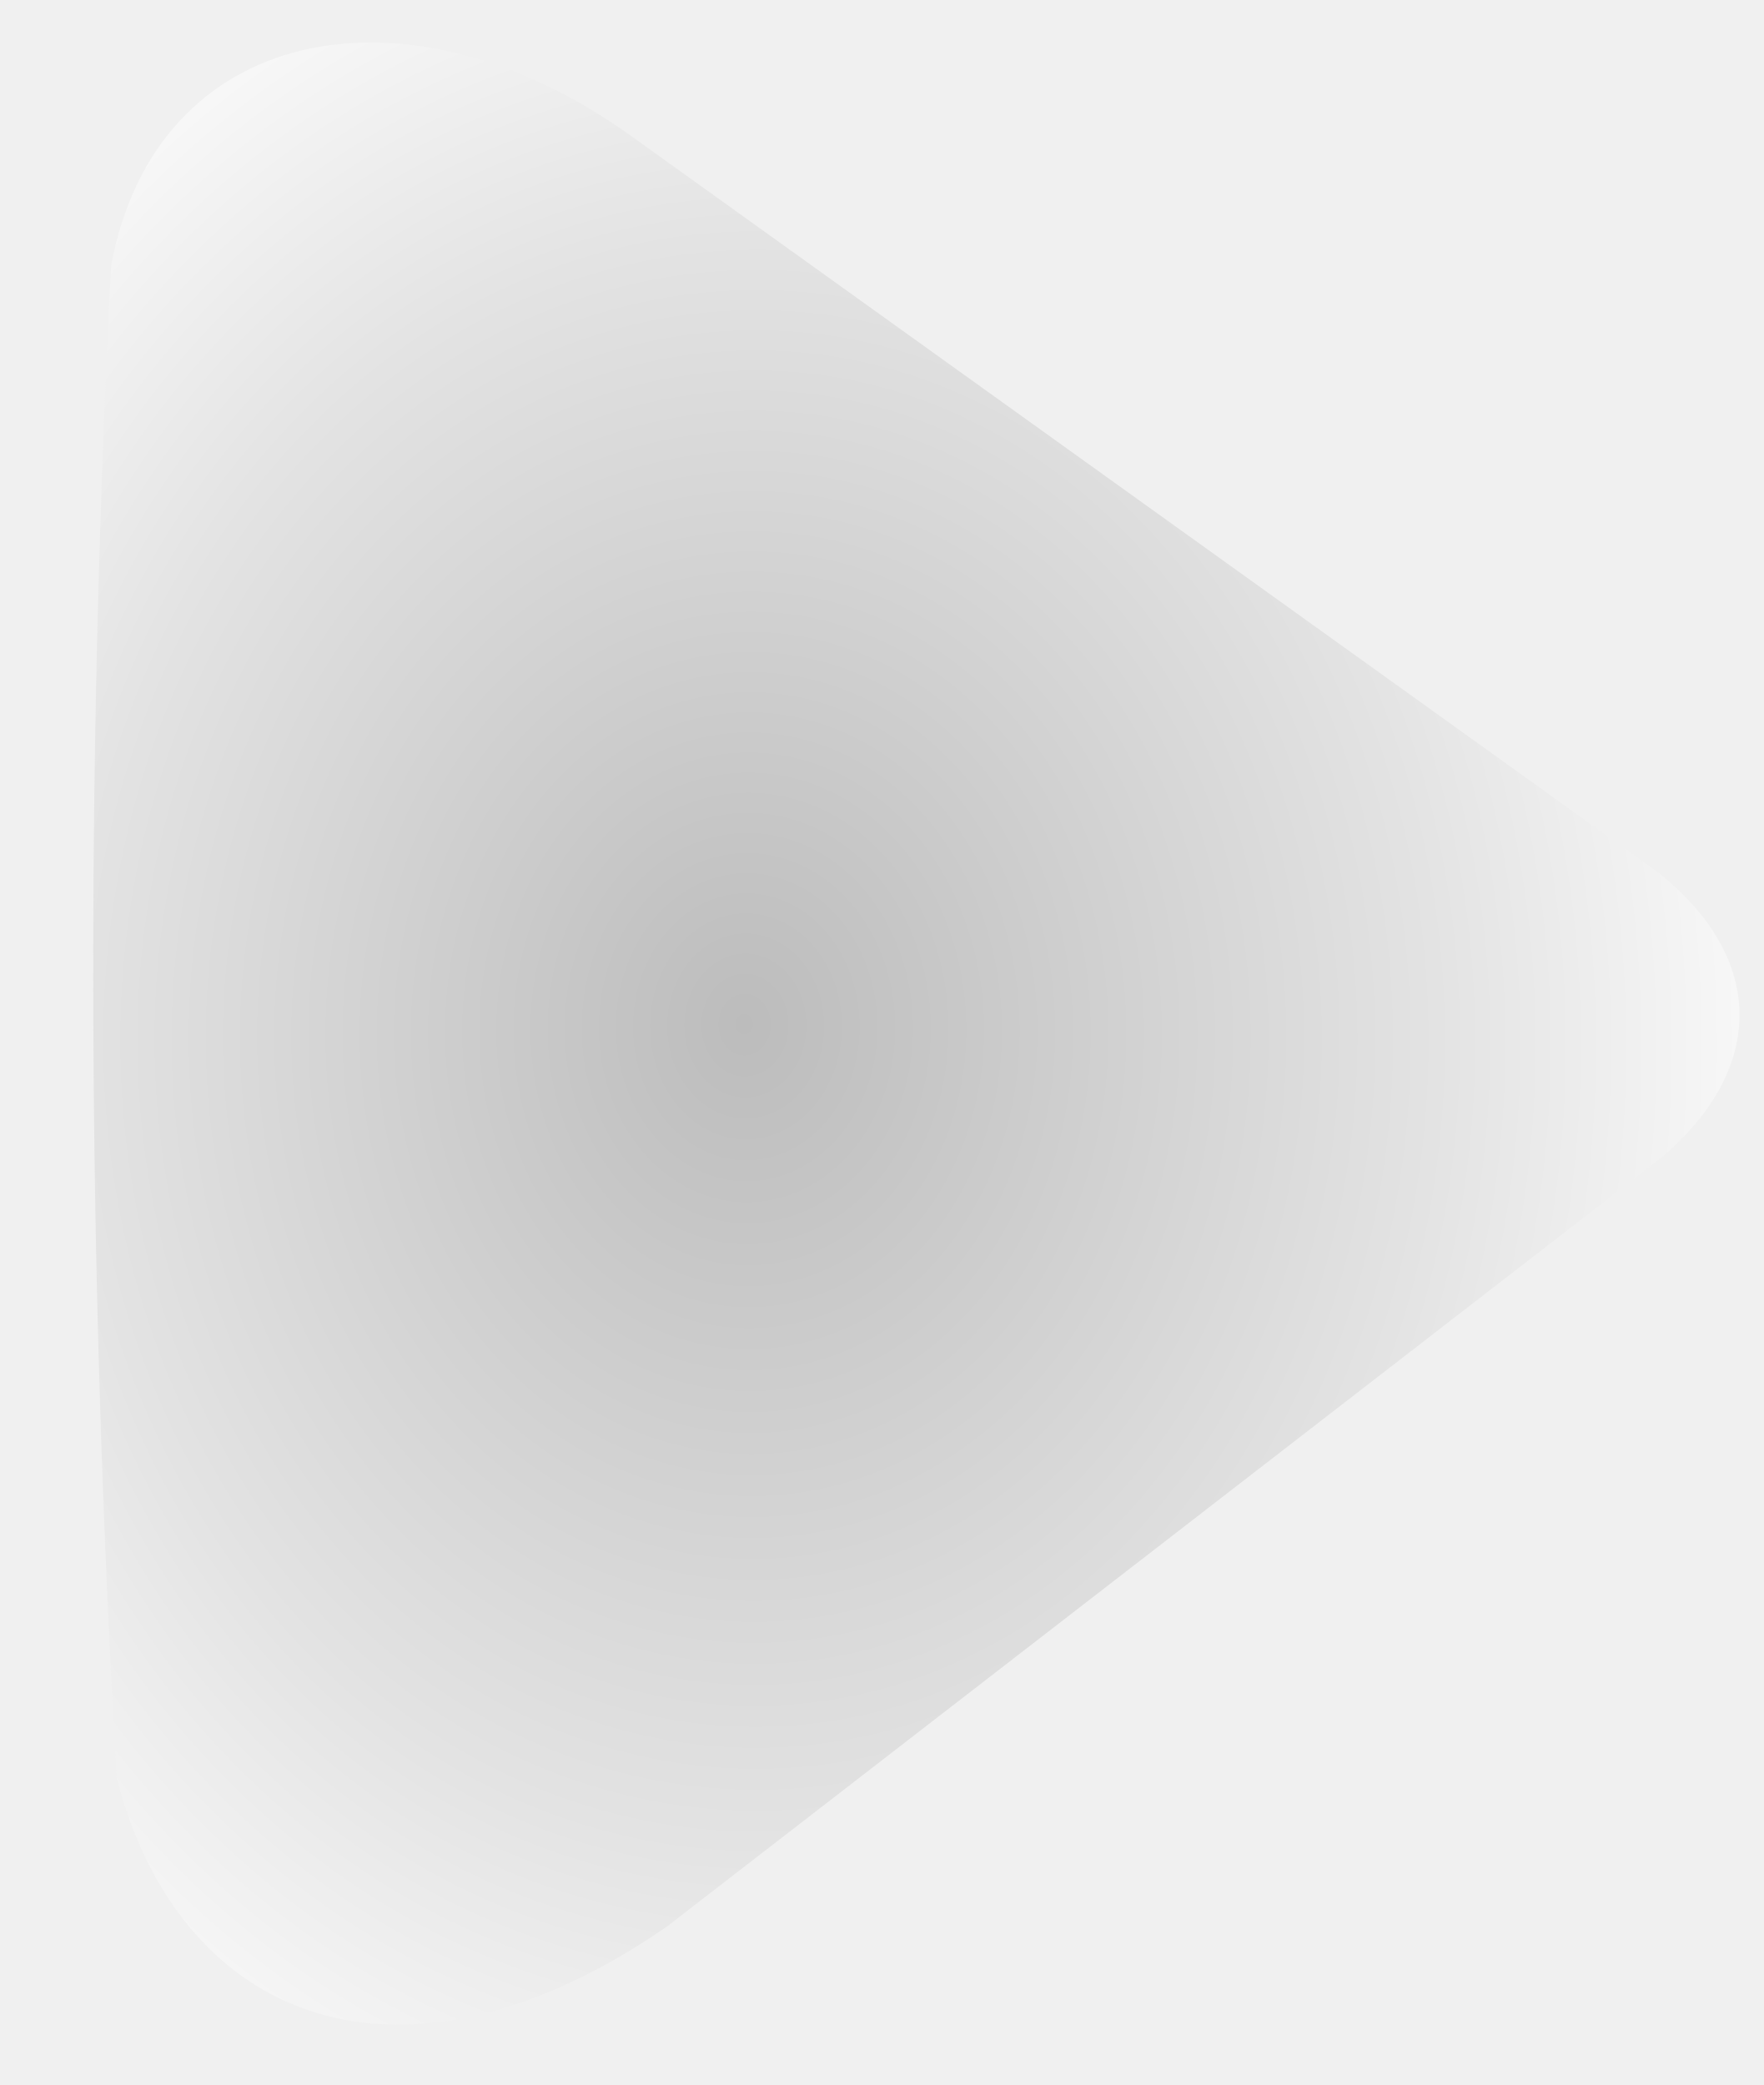
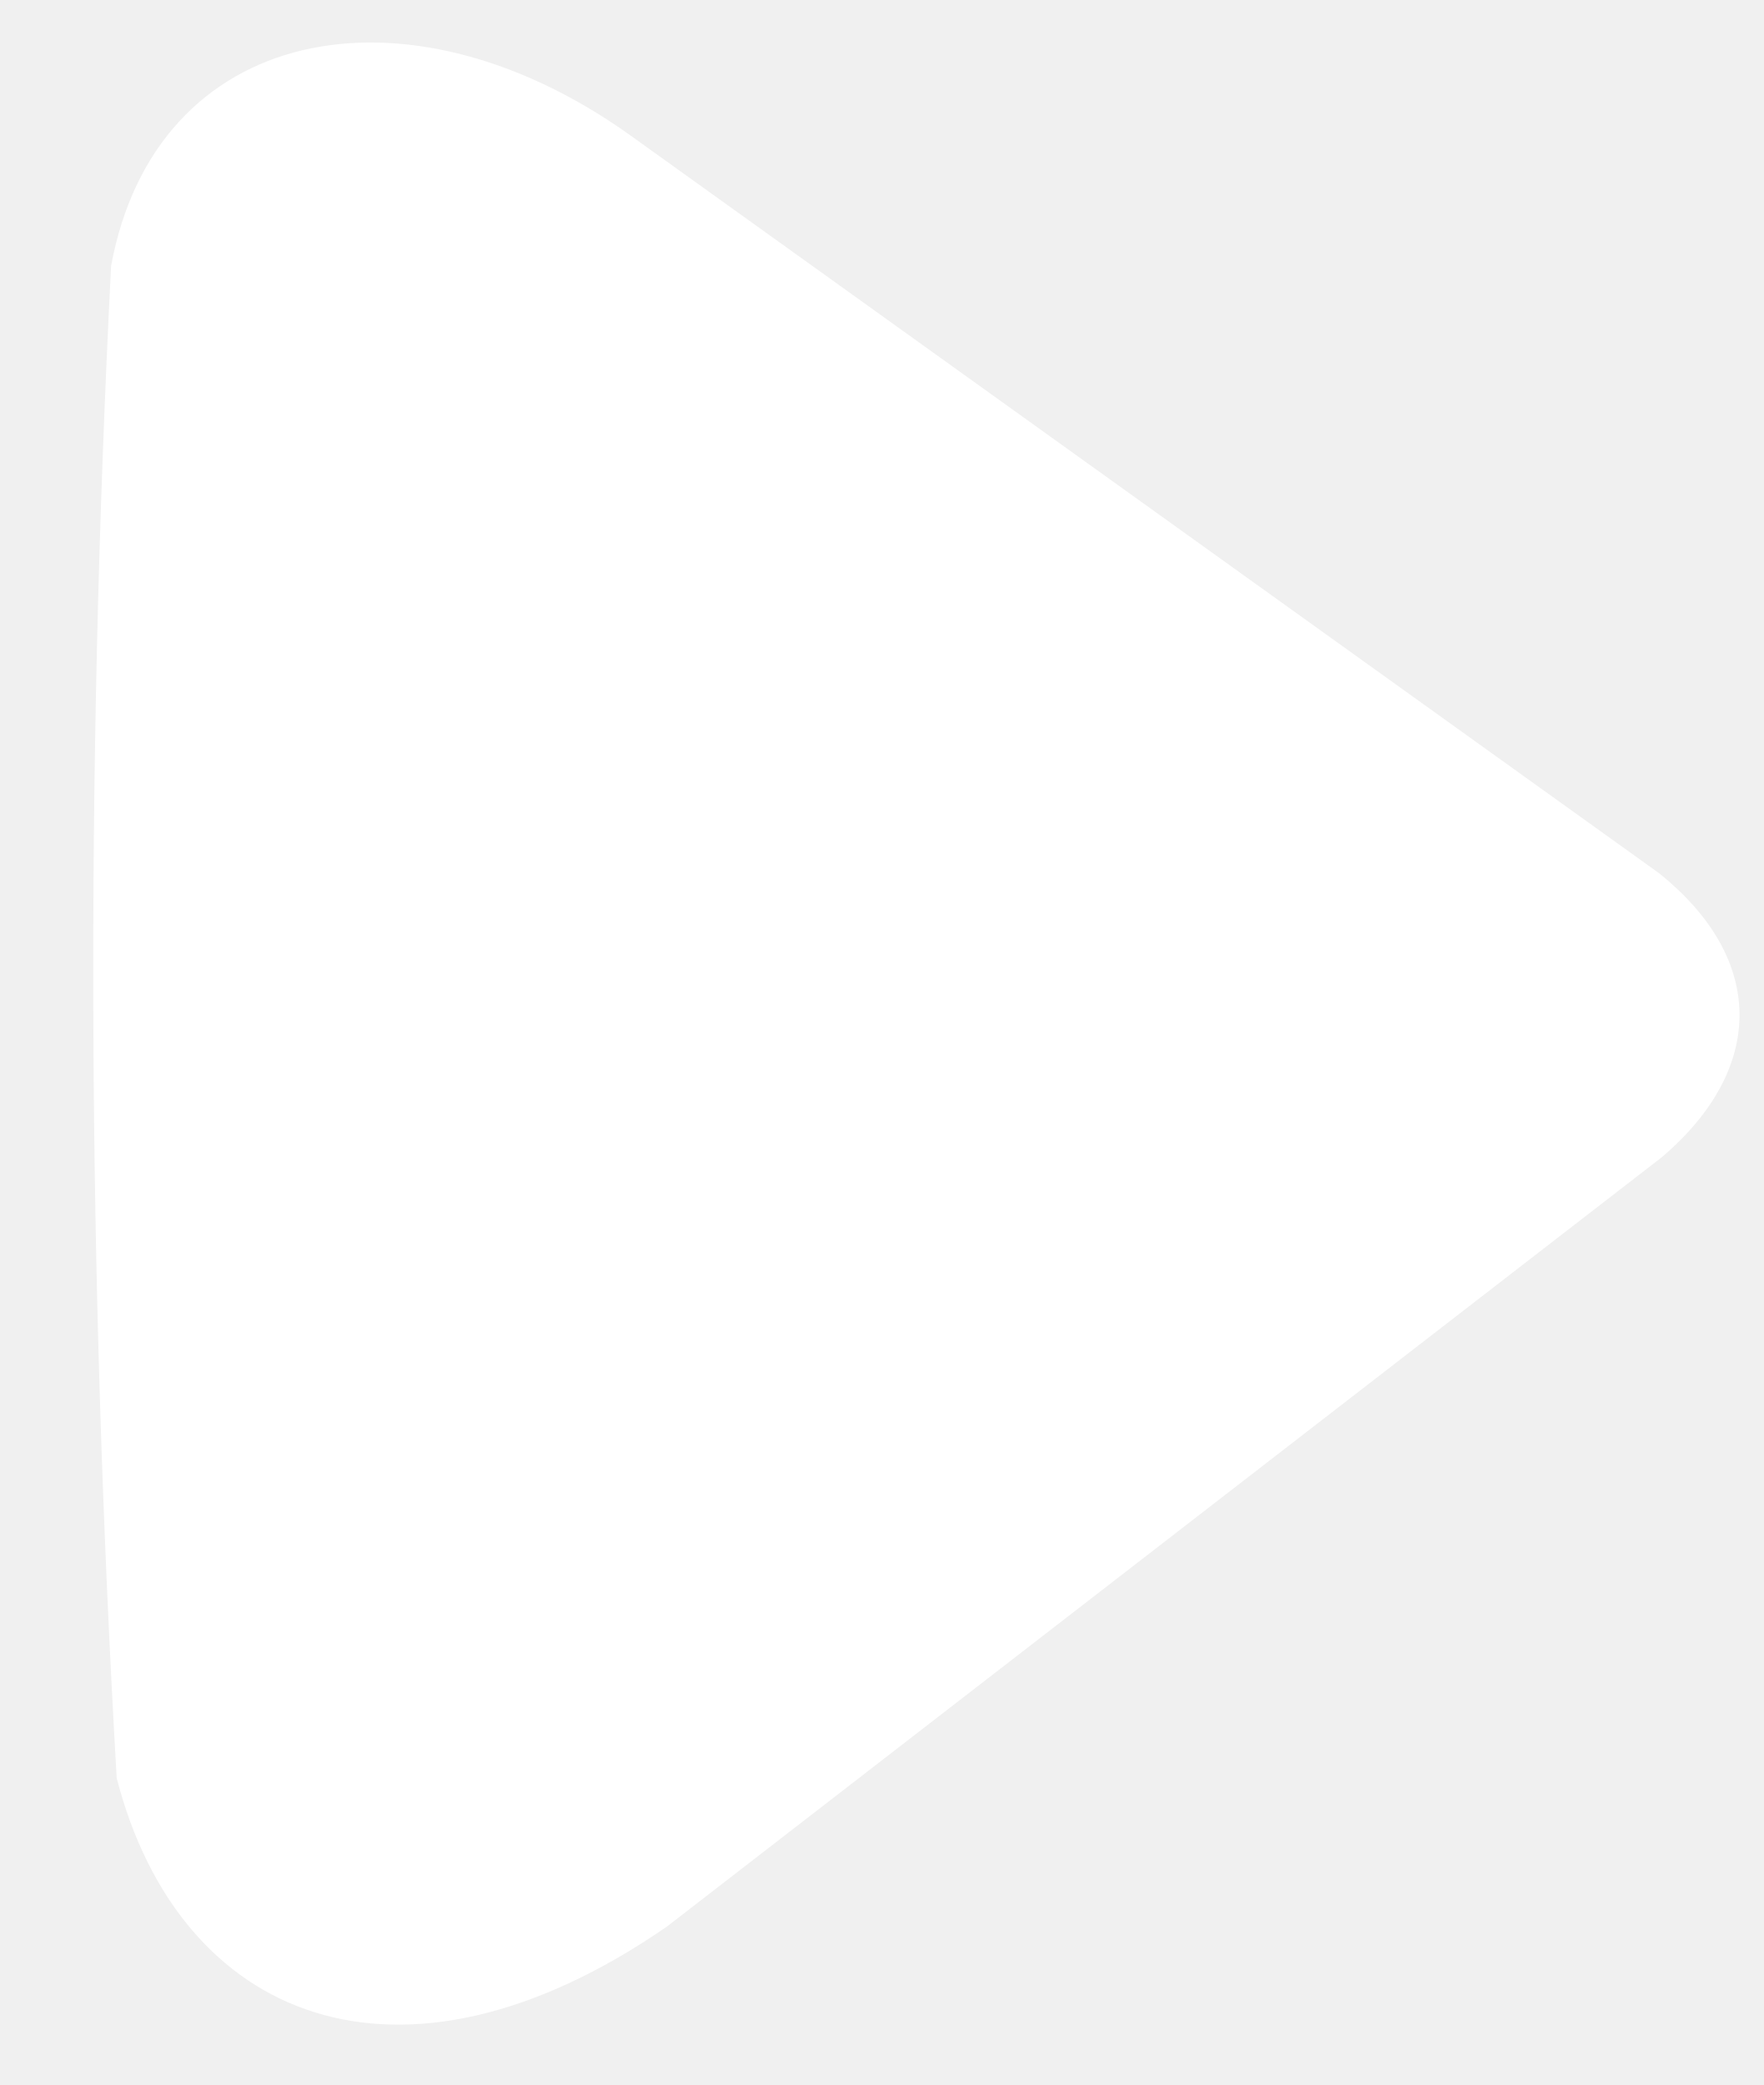
<svg xmlns="http://www.w3.org/2000/svg" width="309.096pt" height="365.472pt" viewBox="0 0 309.096 365.472">
-   <defs>
-     <radialGradient id="gradient0" gradientUnits="objectBoundingBox" cx="0.409" cy="0.509" fx="0.396" fy="0.495" r="0.661" spreadMethod="pad">
-       <stop stop-color="#bcbcbc" offset="0" stop-opacity="1" />
-       <stop stop-color="#e3e3e3" offset="0.621" stop-opacity="1" />
-       <stop stop-color="#ffffff" offset="1" stop-opacity="1" />
-     </radialGradient>
-   </defs>
-   <path id="shape0" transform="matrix(36.35255 0 0 36.35255 16.34736 7.462152)" fill="url(#gradient0)" fill-rule="evenodd" stroke-opacity="0" stroke="#000000" stroke-width="0" stroke-linecap="square" stroke-linejoin="bevel" d="M0.086 1.077C-0.039 3.53 -0.026 5.96 0.113 8.369C0.414 9.533 1.473 9.976 2.765 9.085C4.365 7.848 5.965 6.61 7.565 5.373C8.062 4.948 8.067 4.419 7.548 4.004L2.579 0.44C1.502 -0.323 0.3 -0.084 0.086 1.077Z" />
+   <defs />
+   <path id="shape0" transform="matrix(36.35255 0 0 36.35255 16.34735 7.462153)" fill="#ffffff" fill-rule="evenodd" stroke-opacity="0" stroke="#000000" stroke-width="0" stroke-linecap="square" stroke-linejoin="bevel" d="M0.086 1.077C-0.039 3.53 -0.026 5.96 0.113 8.369C0.414 9.533 1.473 9.976 2.765 9.085C4.365 7.848 5.965 6.61 7.565 5.373C8.062 4.948 8.067 4.419 7.548 4.004L2.579 0.44C1.502 -0.323 0.3 -0.084 0.086 1.077Z" />
</svg>
